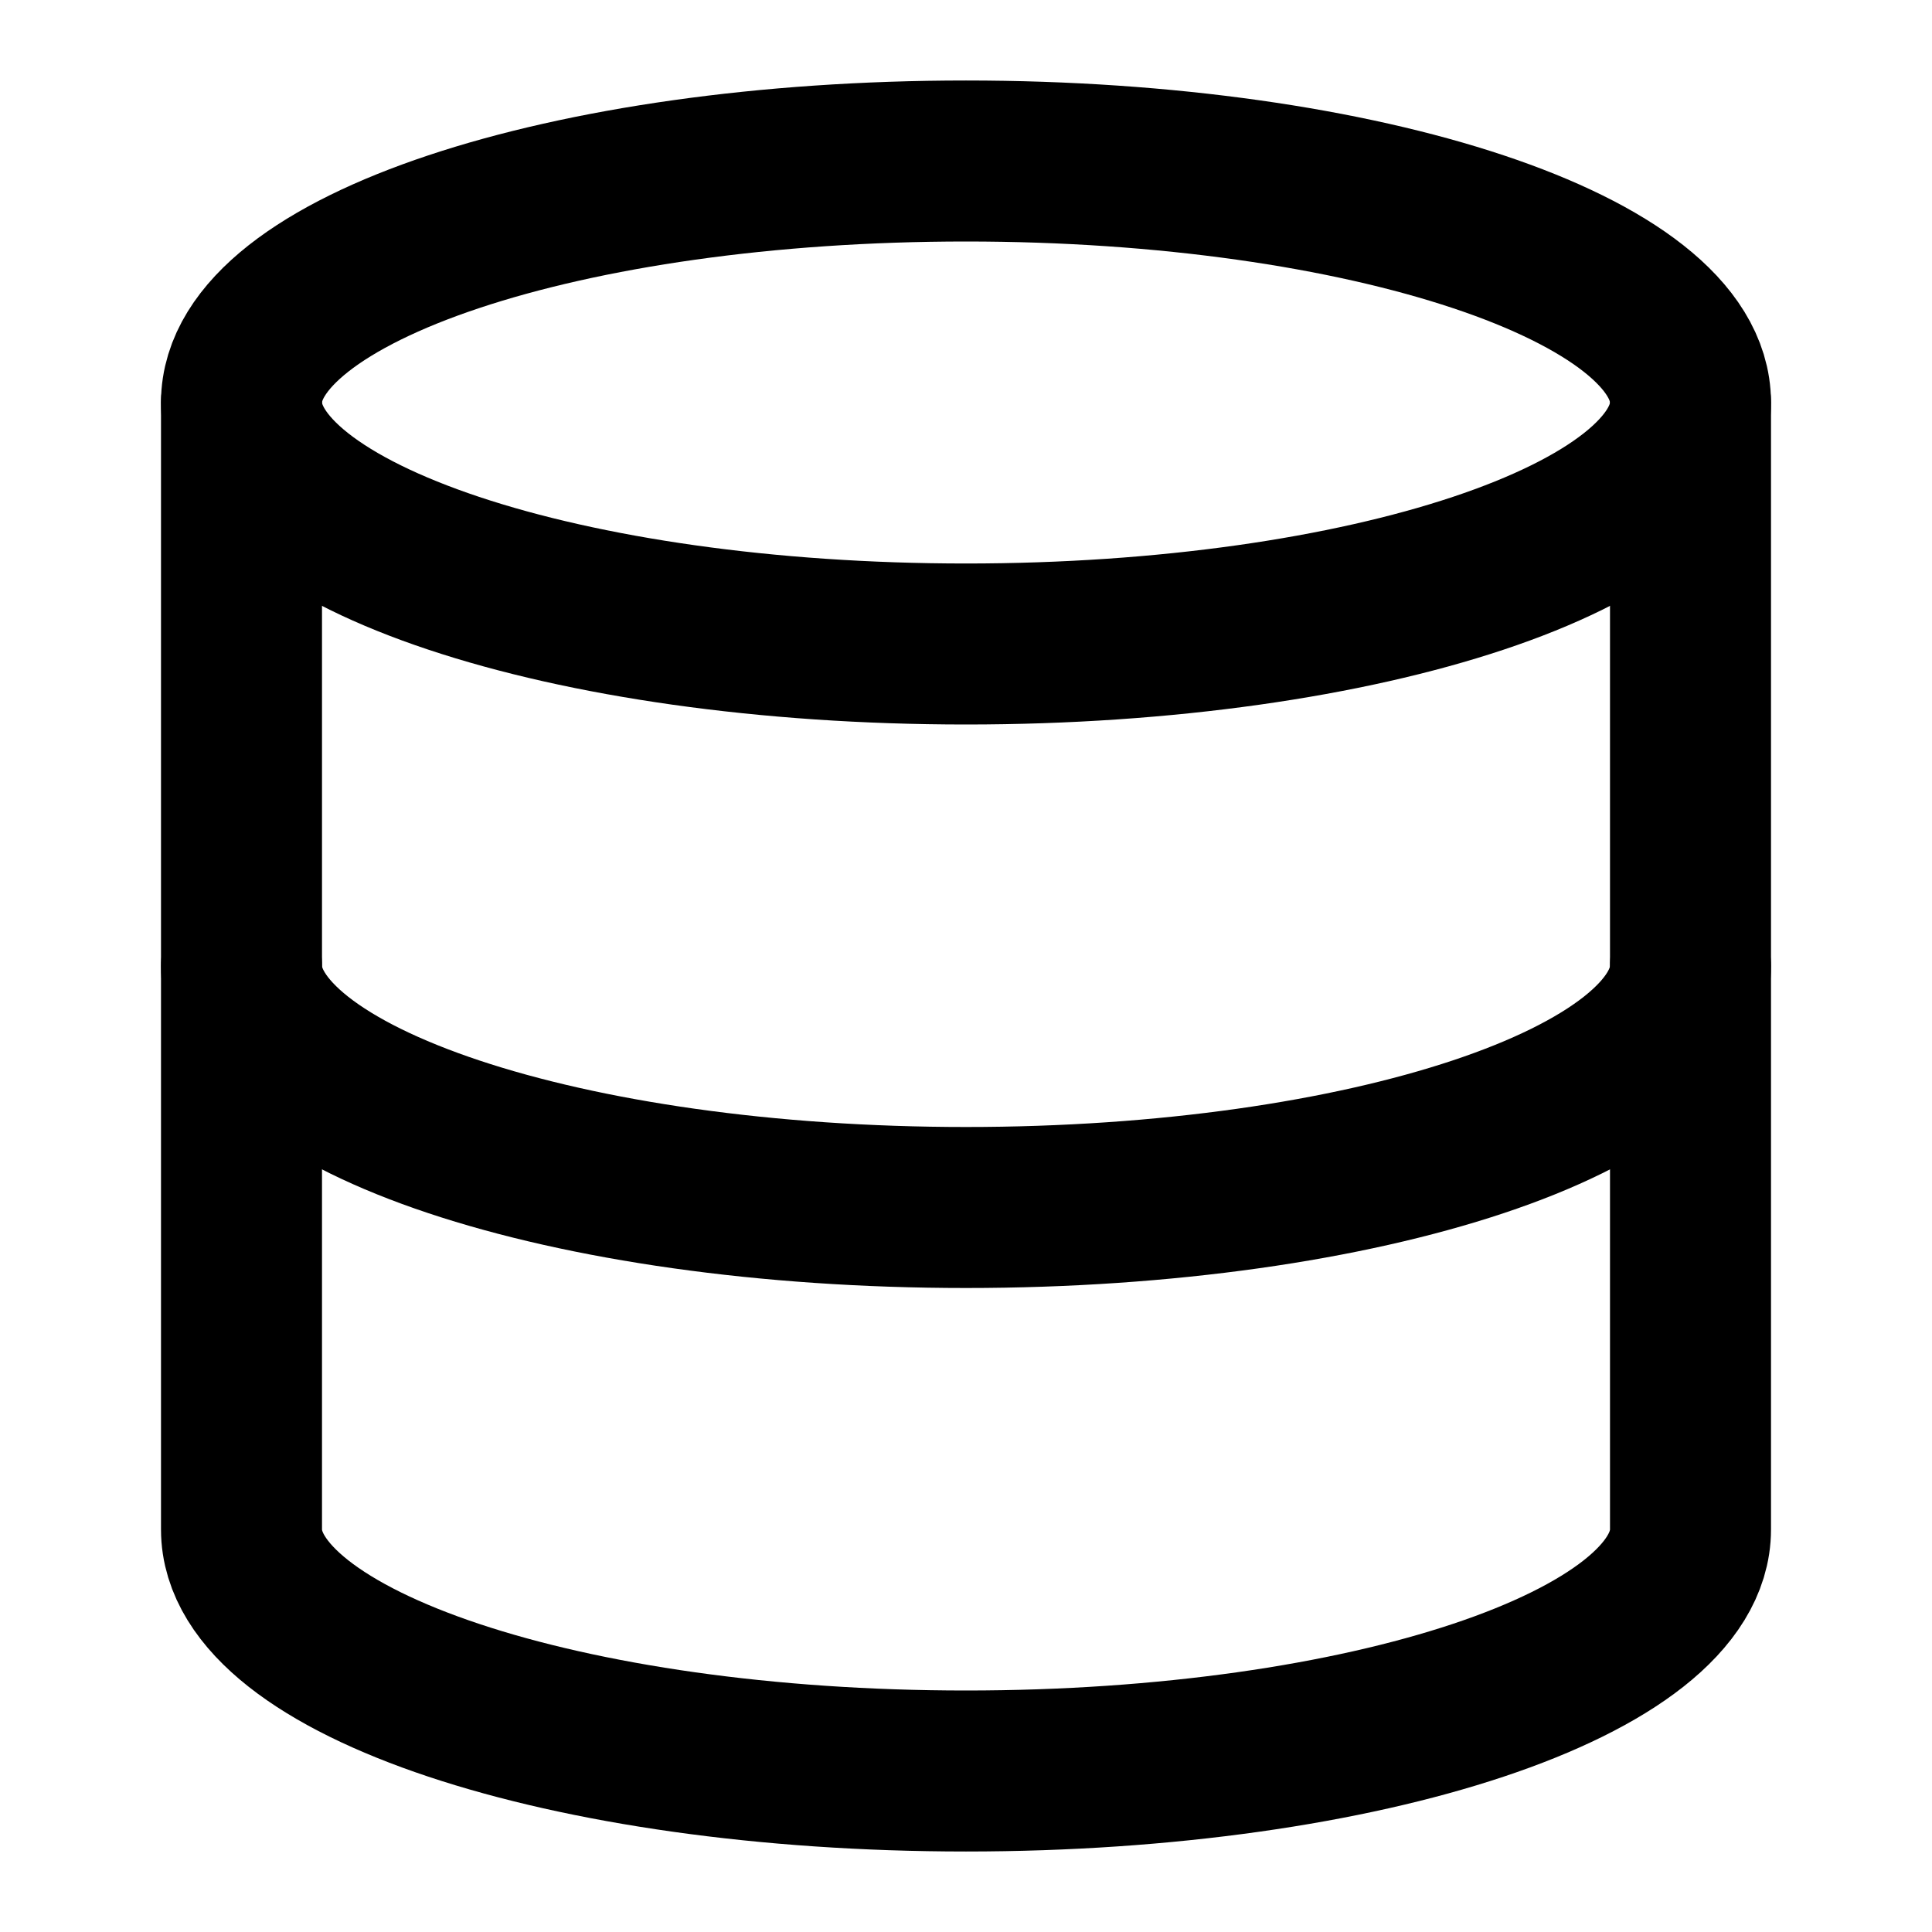
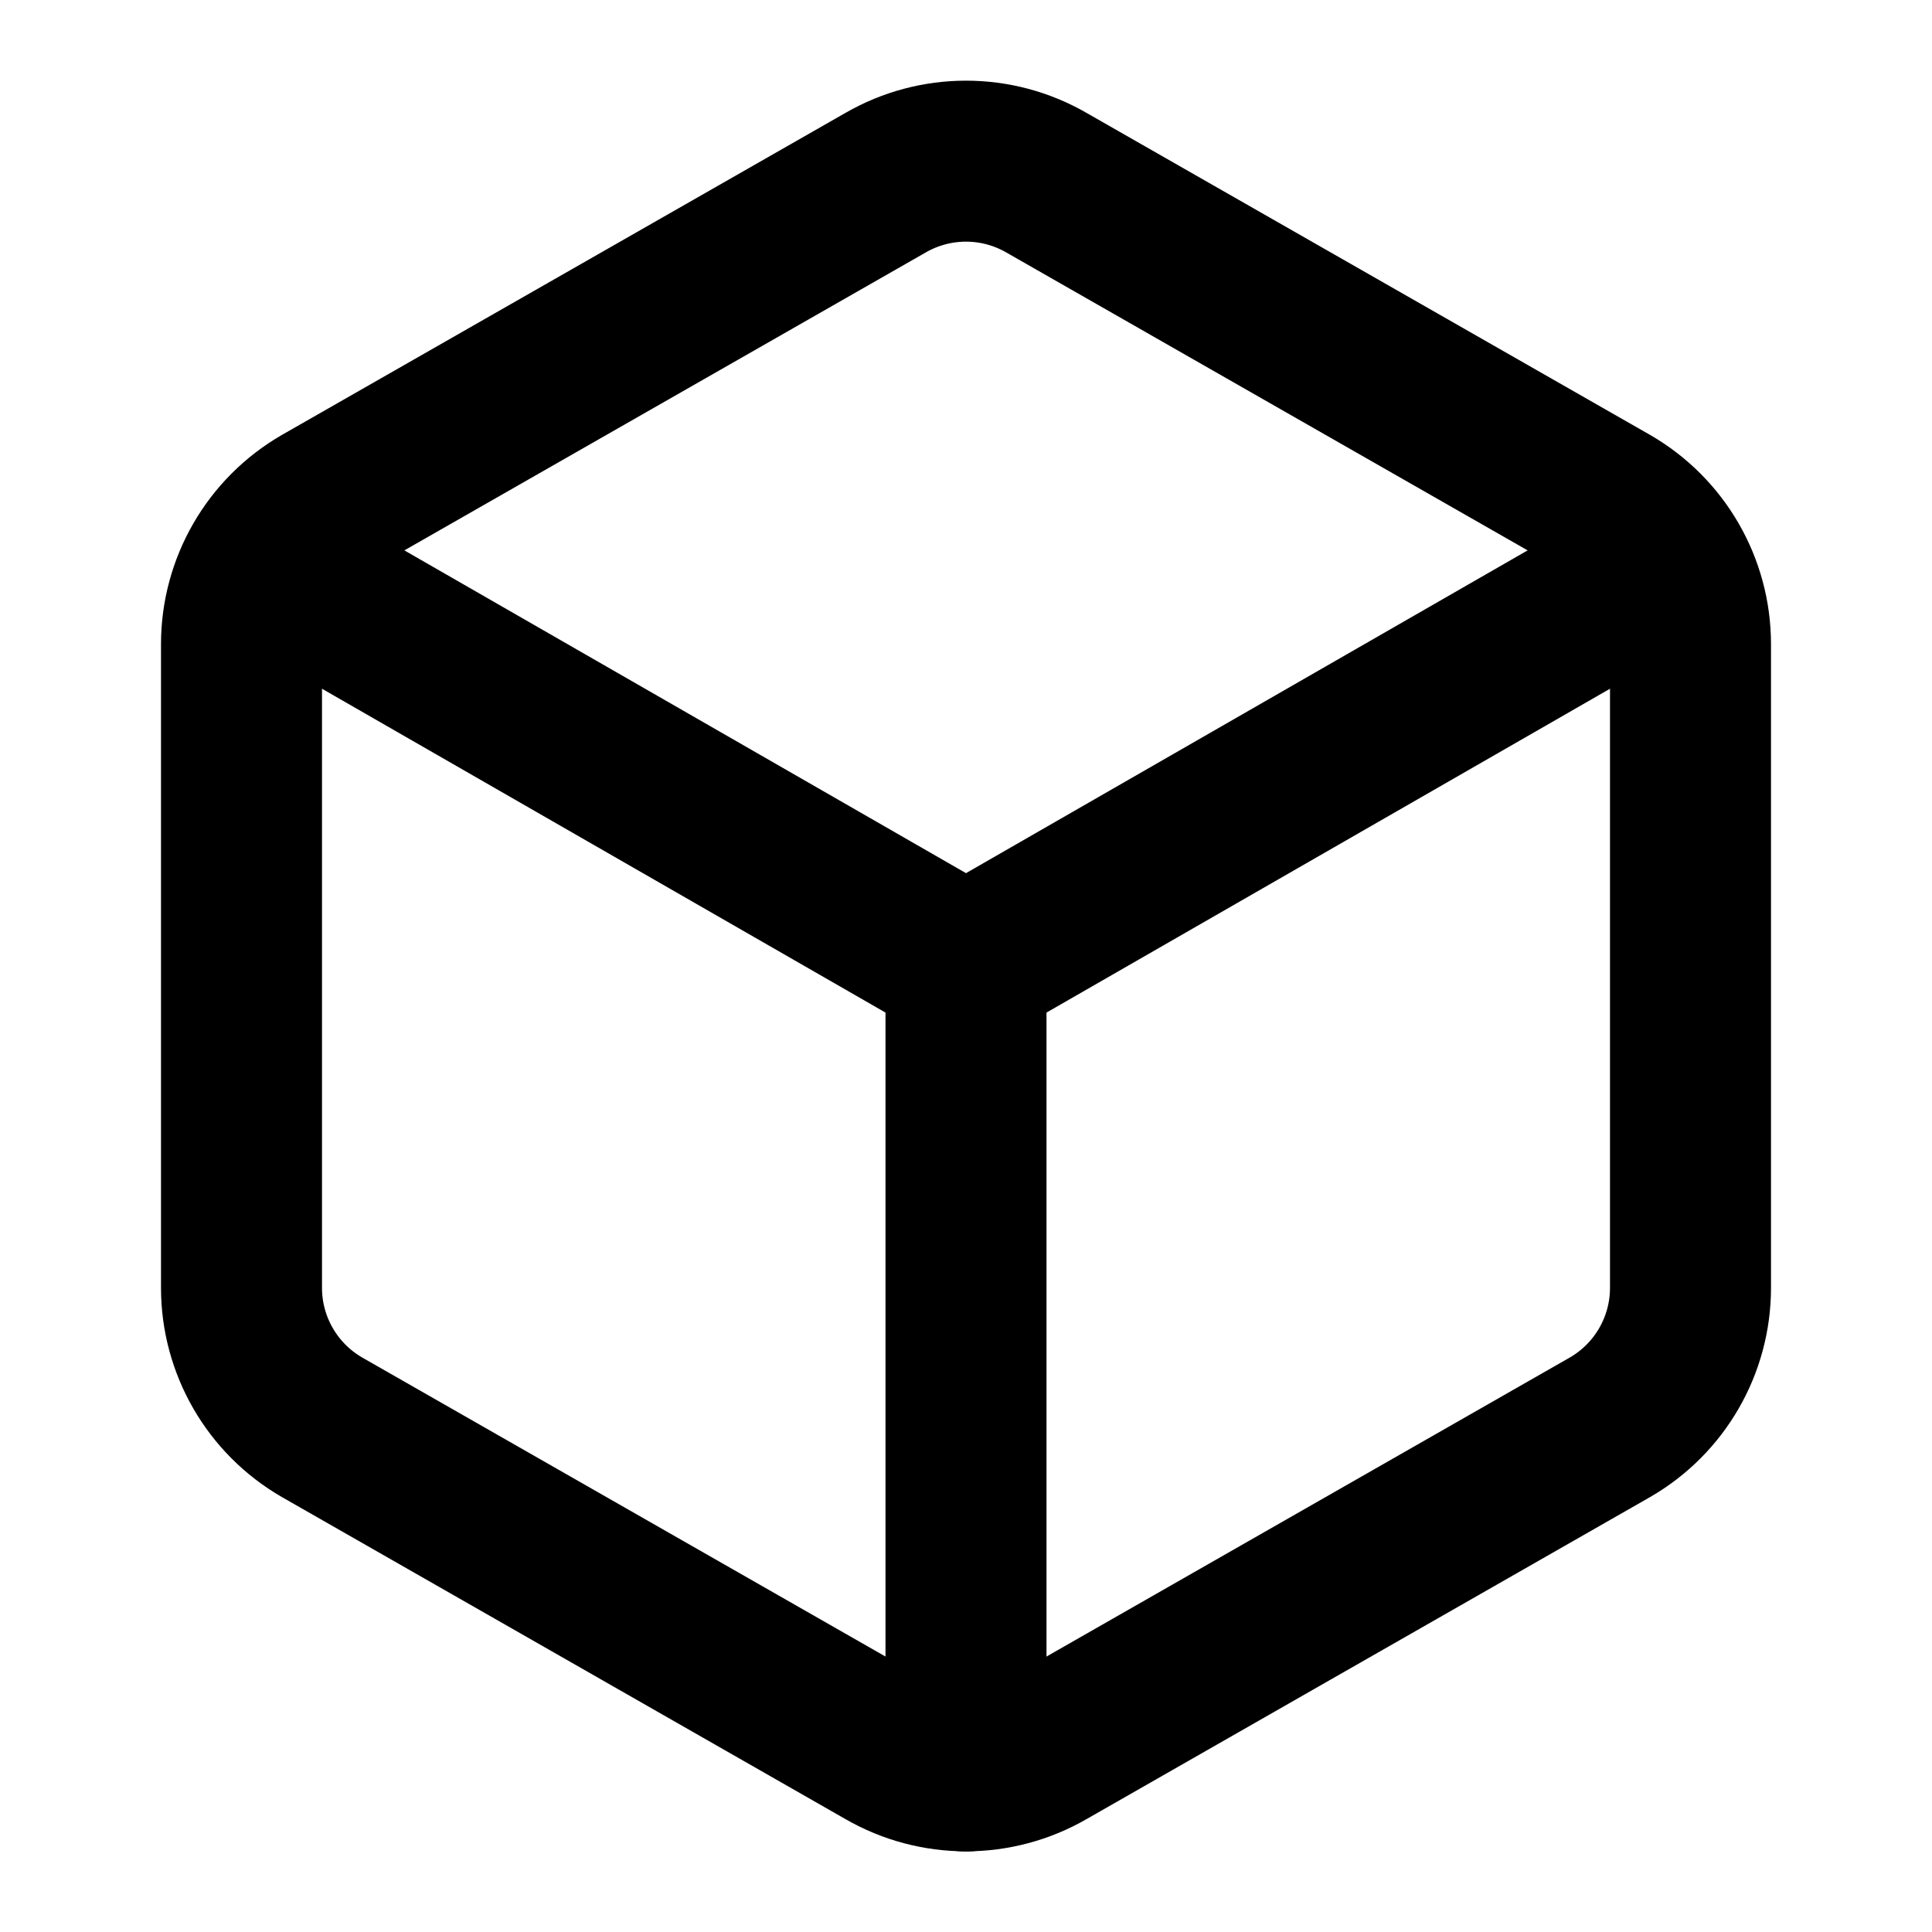
<svg xmlns="http://www.w3.org/2000/svg" width="24" height="24" viewBox="0 0 24 24" fill="none" stroke="currentColor" stroke-width="2" stroke-linecap="round" stroke-linejoin="round">
-   <ellipse cx="12" cy="5" rx="9" ry="3" />
-   <path d="M3 5V19A9 3 0 0 0 21 19V5" />
-   <path d="M3 12A9 3 0 0 0 21 12" />
+   <path d="M21 8a2 2 0 0 0-1-1.73l-7-4a2 2 0 0 0-2 0l-7 4A2 2 0 0 0 3 8v8a2 2 0 0 0 1 1.73l7 4a2 2 0 0 0 2 0l7-4A2 2 0 0 0 21 16Z" />
+   <path d="m3.3 7 8.7 5 8.7-5" />
+   <path d="M12 22V12" />
</svg>
